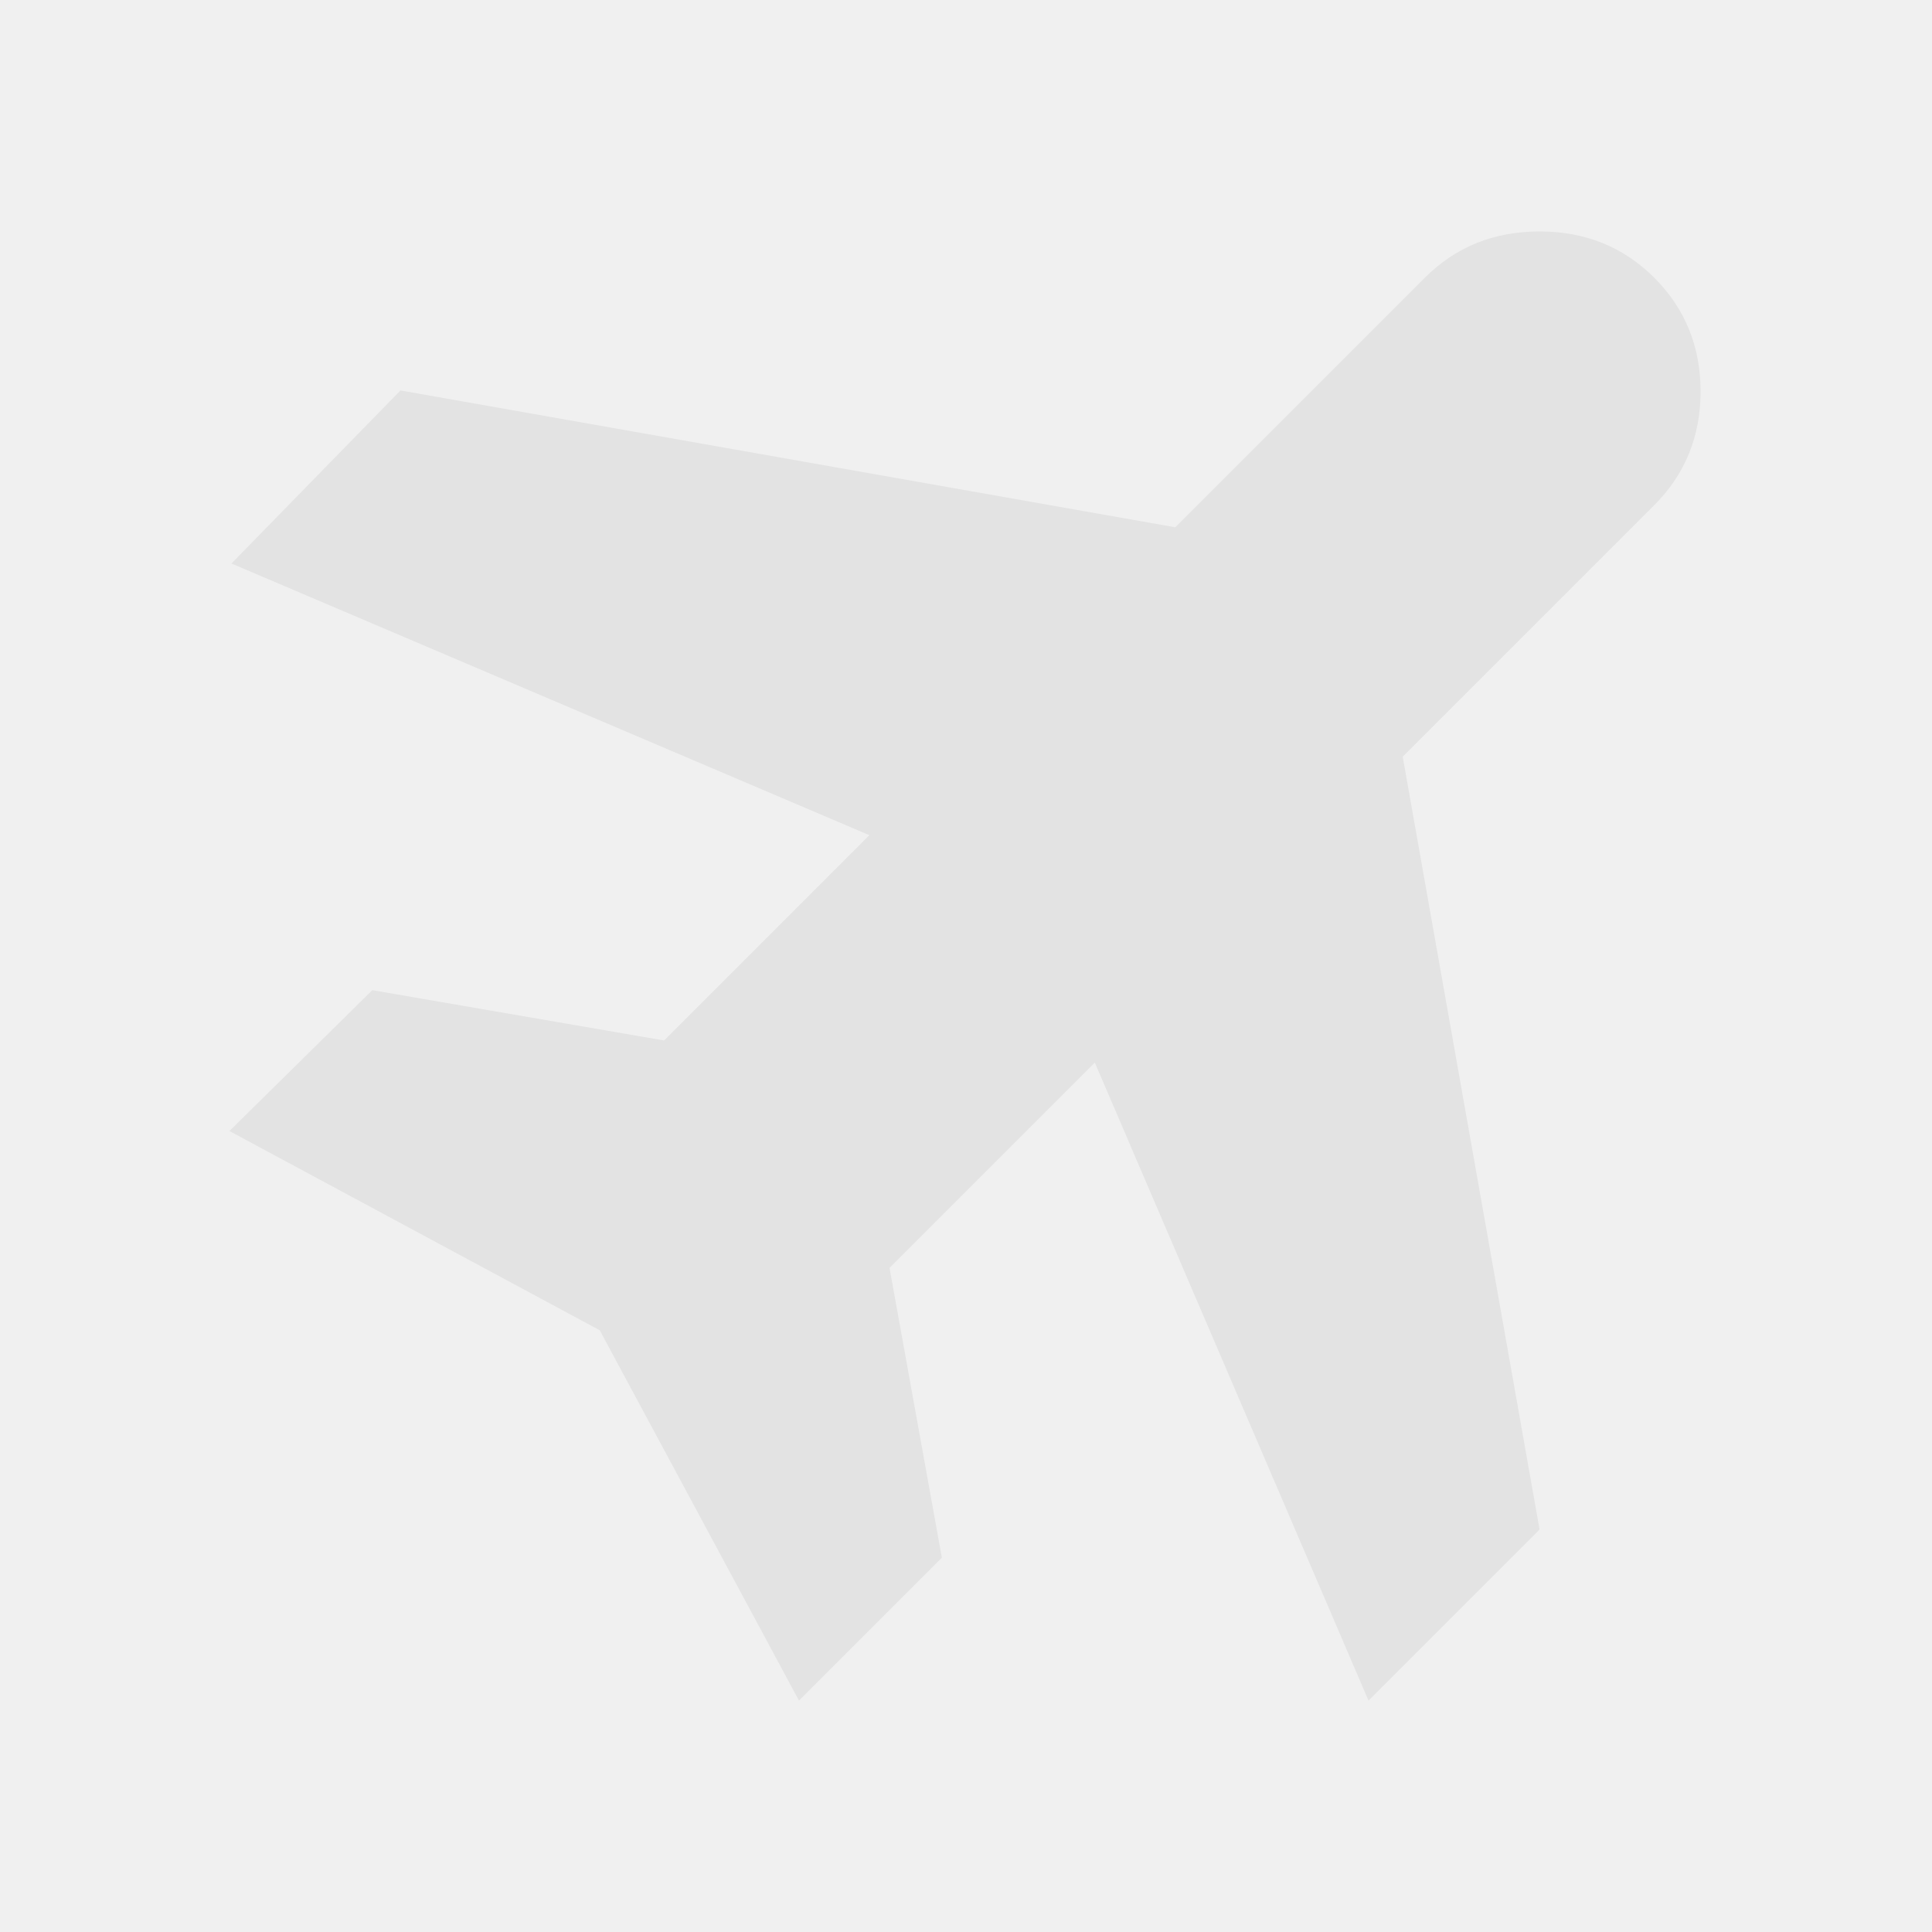
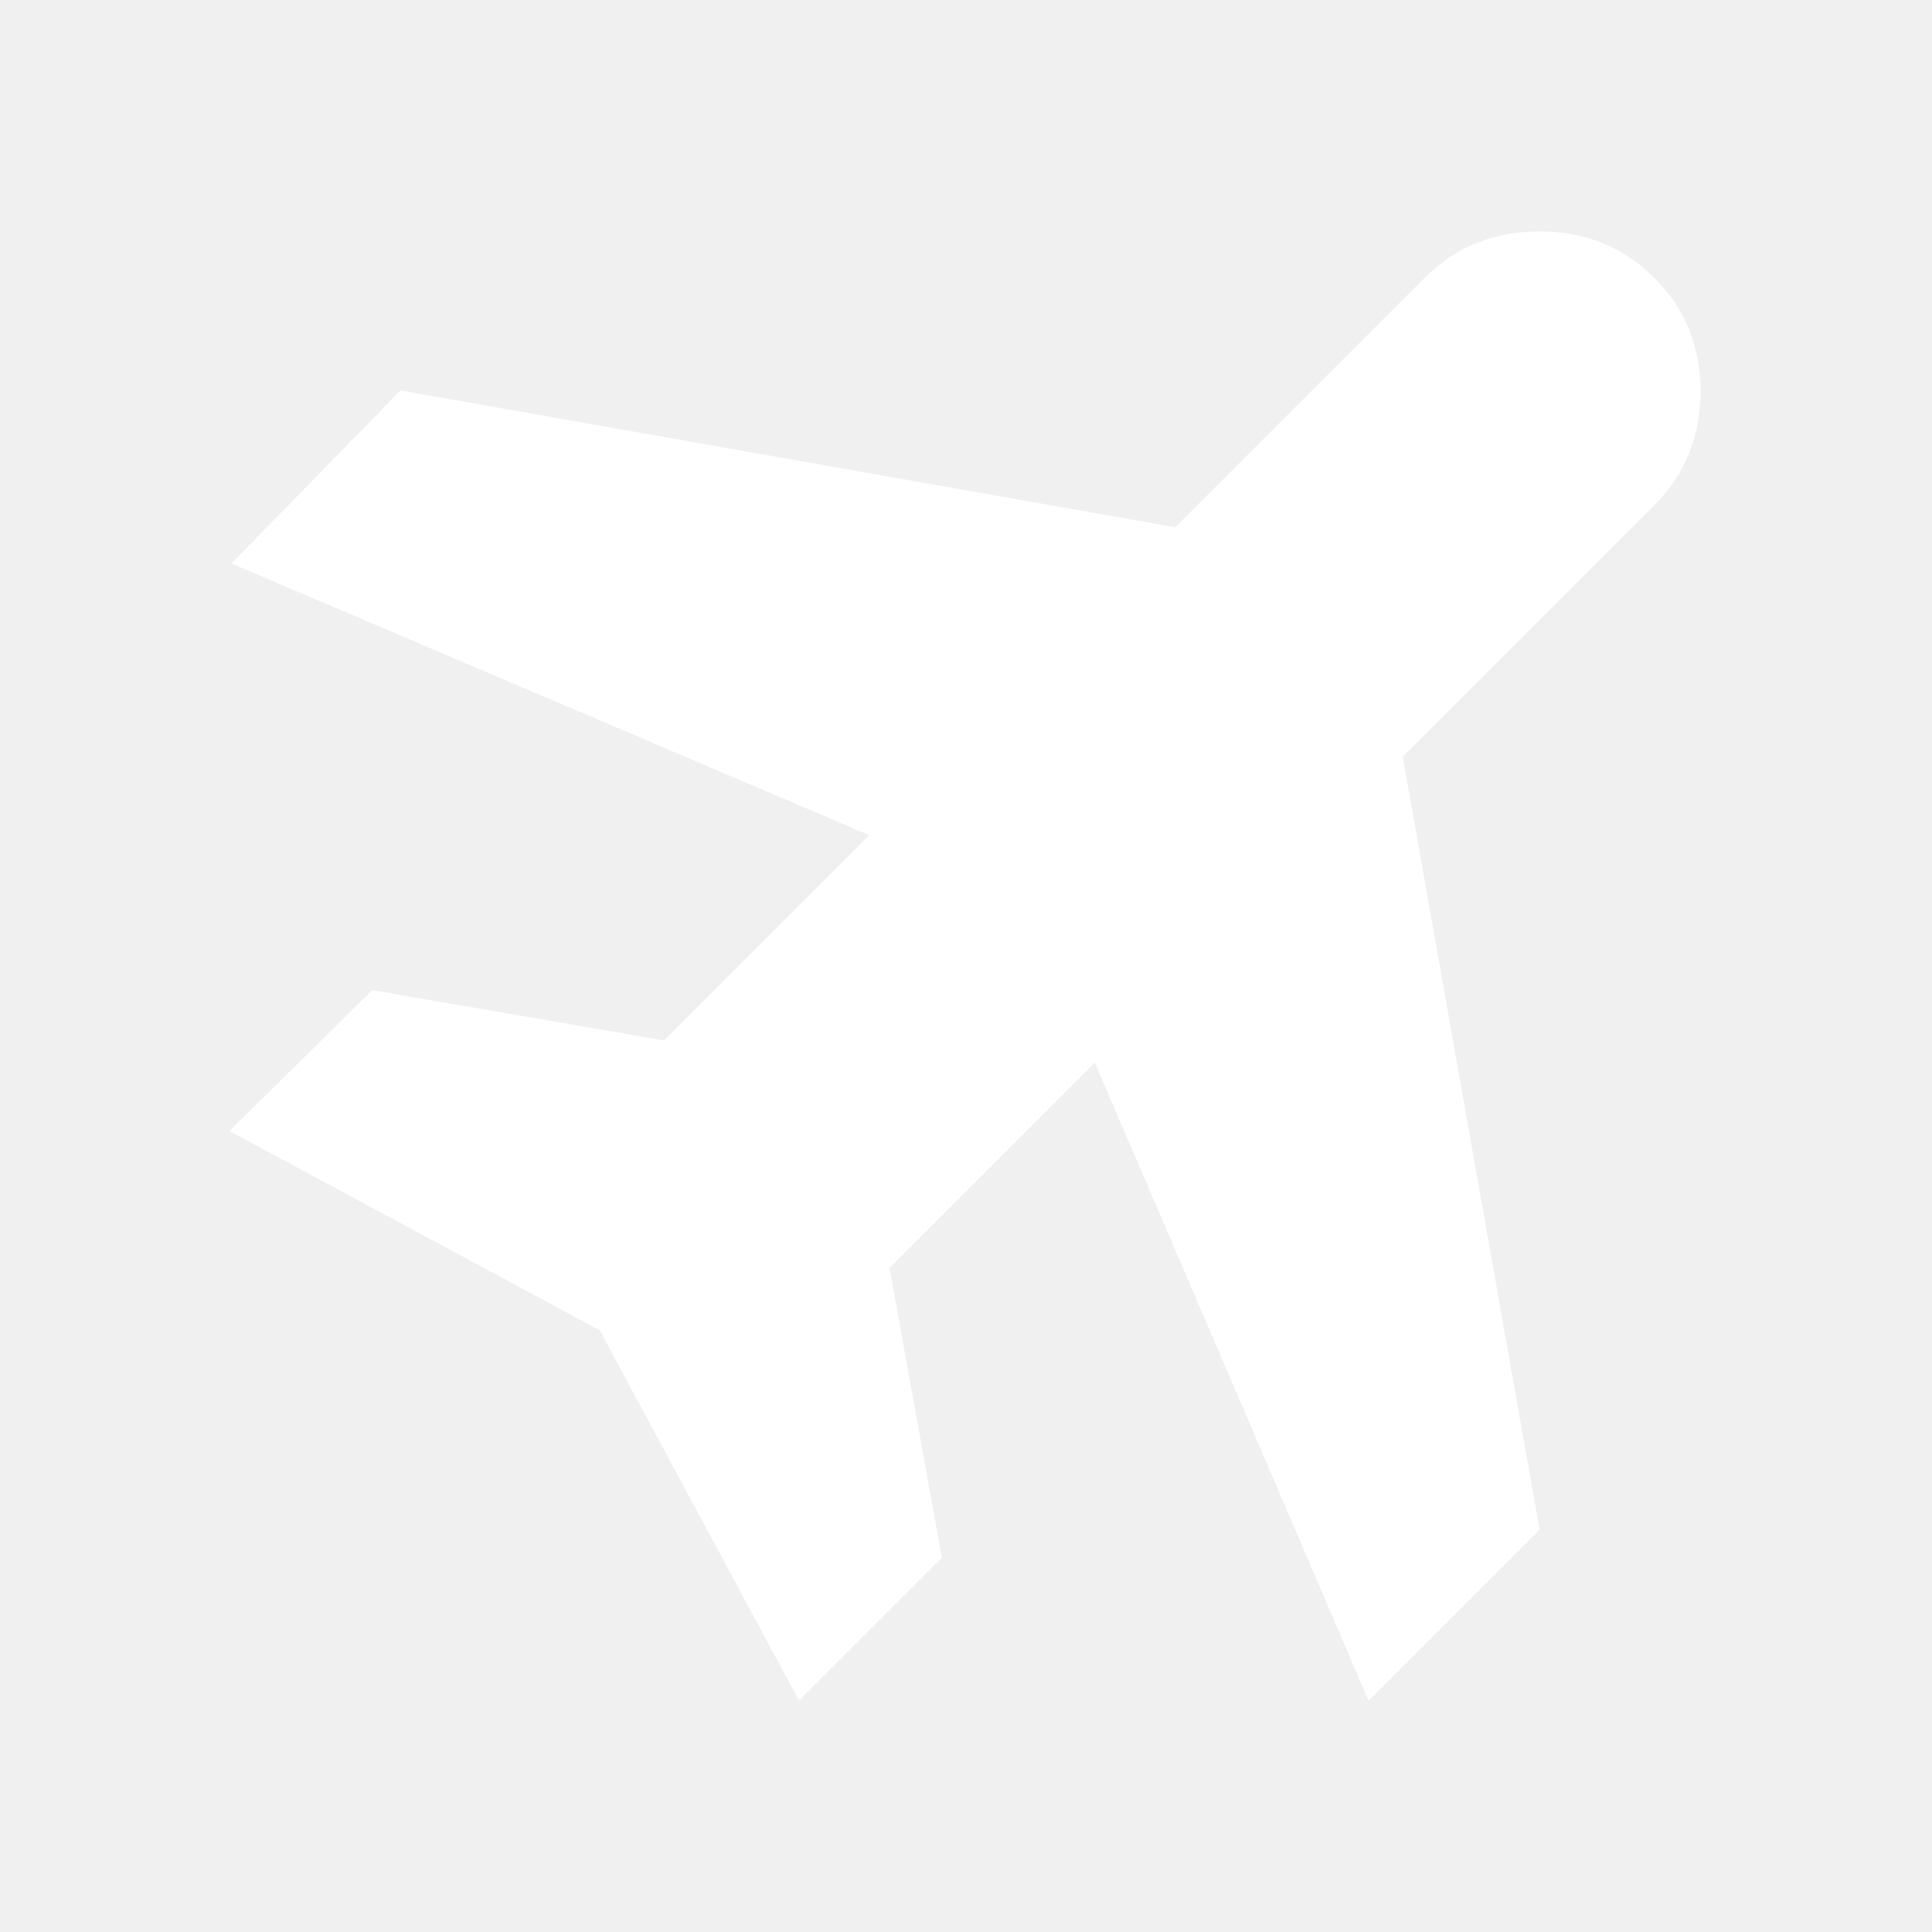
- <svg xmlns="http://www.w3.org/2000/svg" height="24px" viewBox="0 -960 960 960" width="24px" fill="#e3e3e3">
+ <svg xmlns="http://www.w3.org/2000/svg" height="24px" viewBox="0 -960 960 960" width="24px" fill="#ffffff">
  <path d="m397-115-99-184-184-99 71-70 145 25 102-102-317-135 84-86 385 68 124-124q23-23 57-23t57 23q23 23 23 56.5T822-709L697-584l68 384-85 85-136-317-102 102 26 144-71 71Z" />
</svg>
